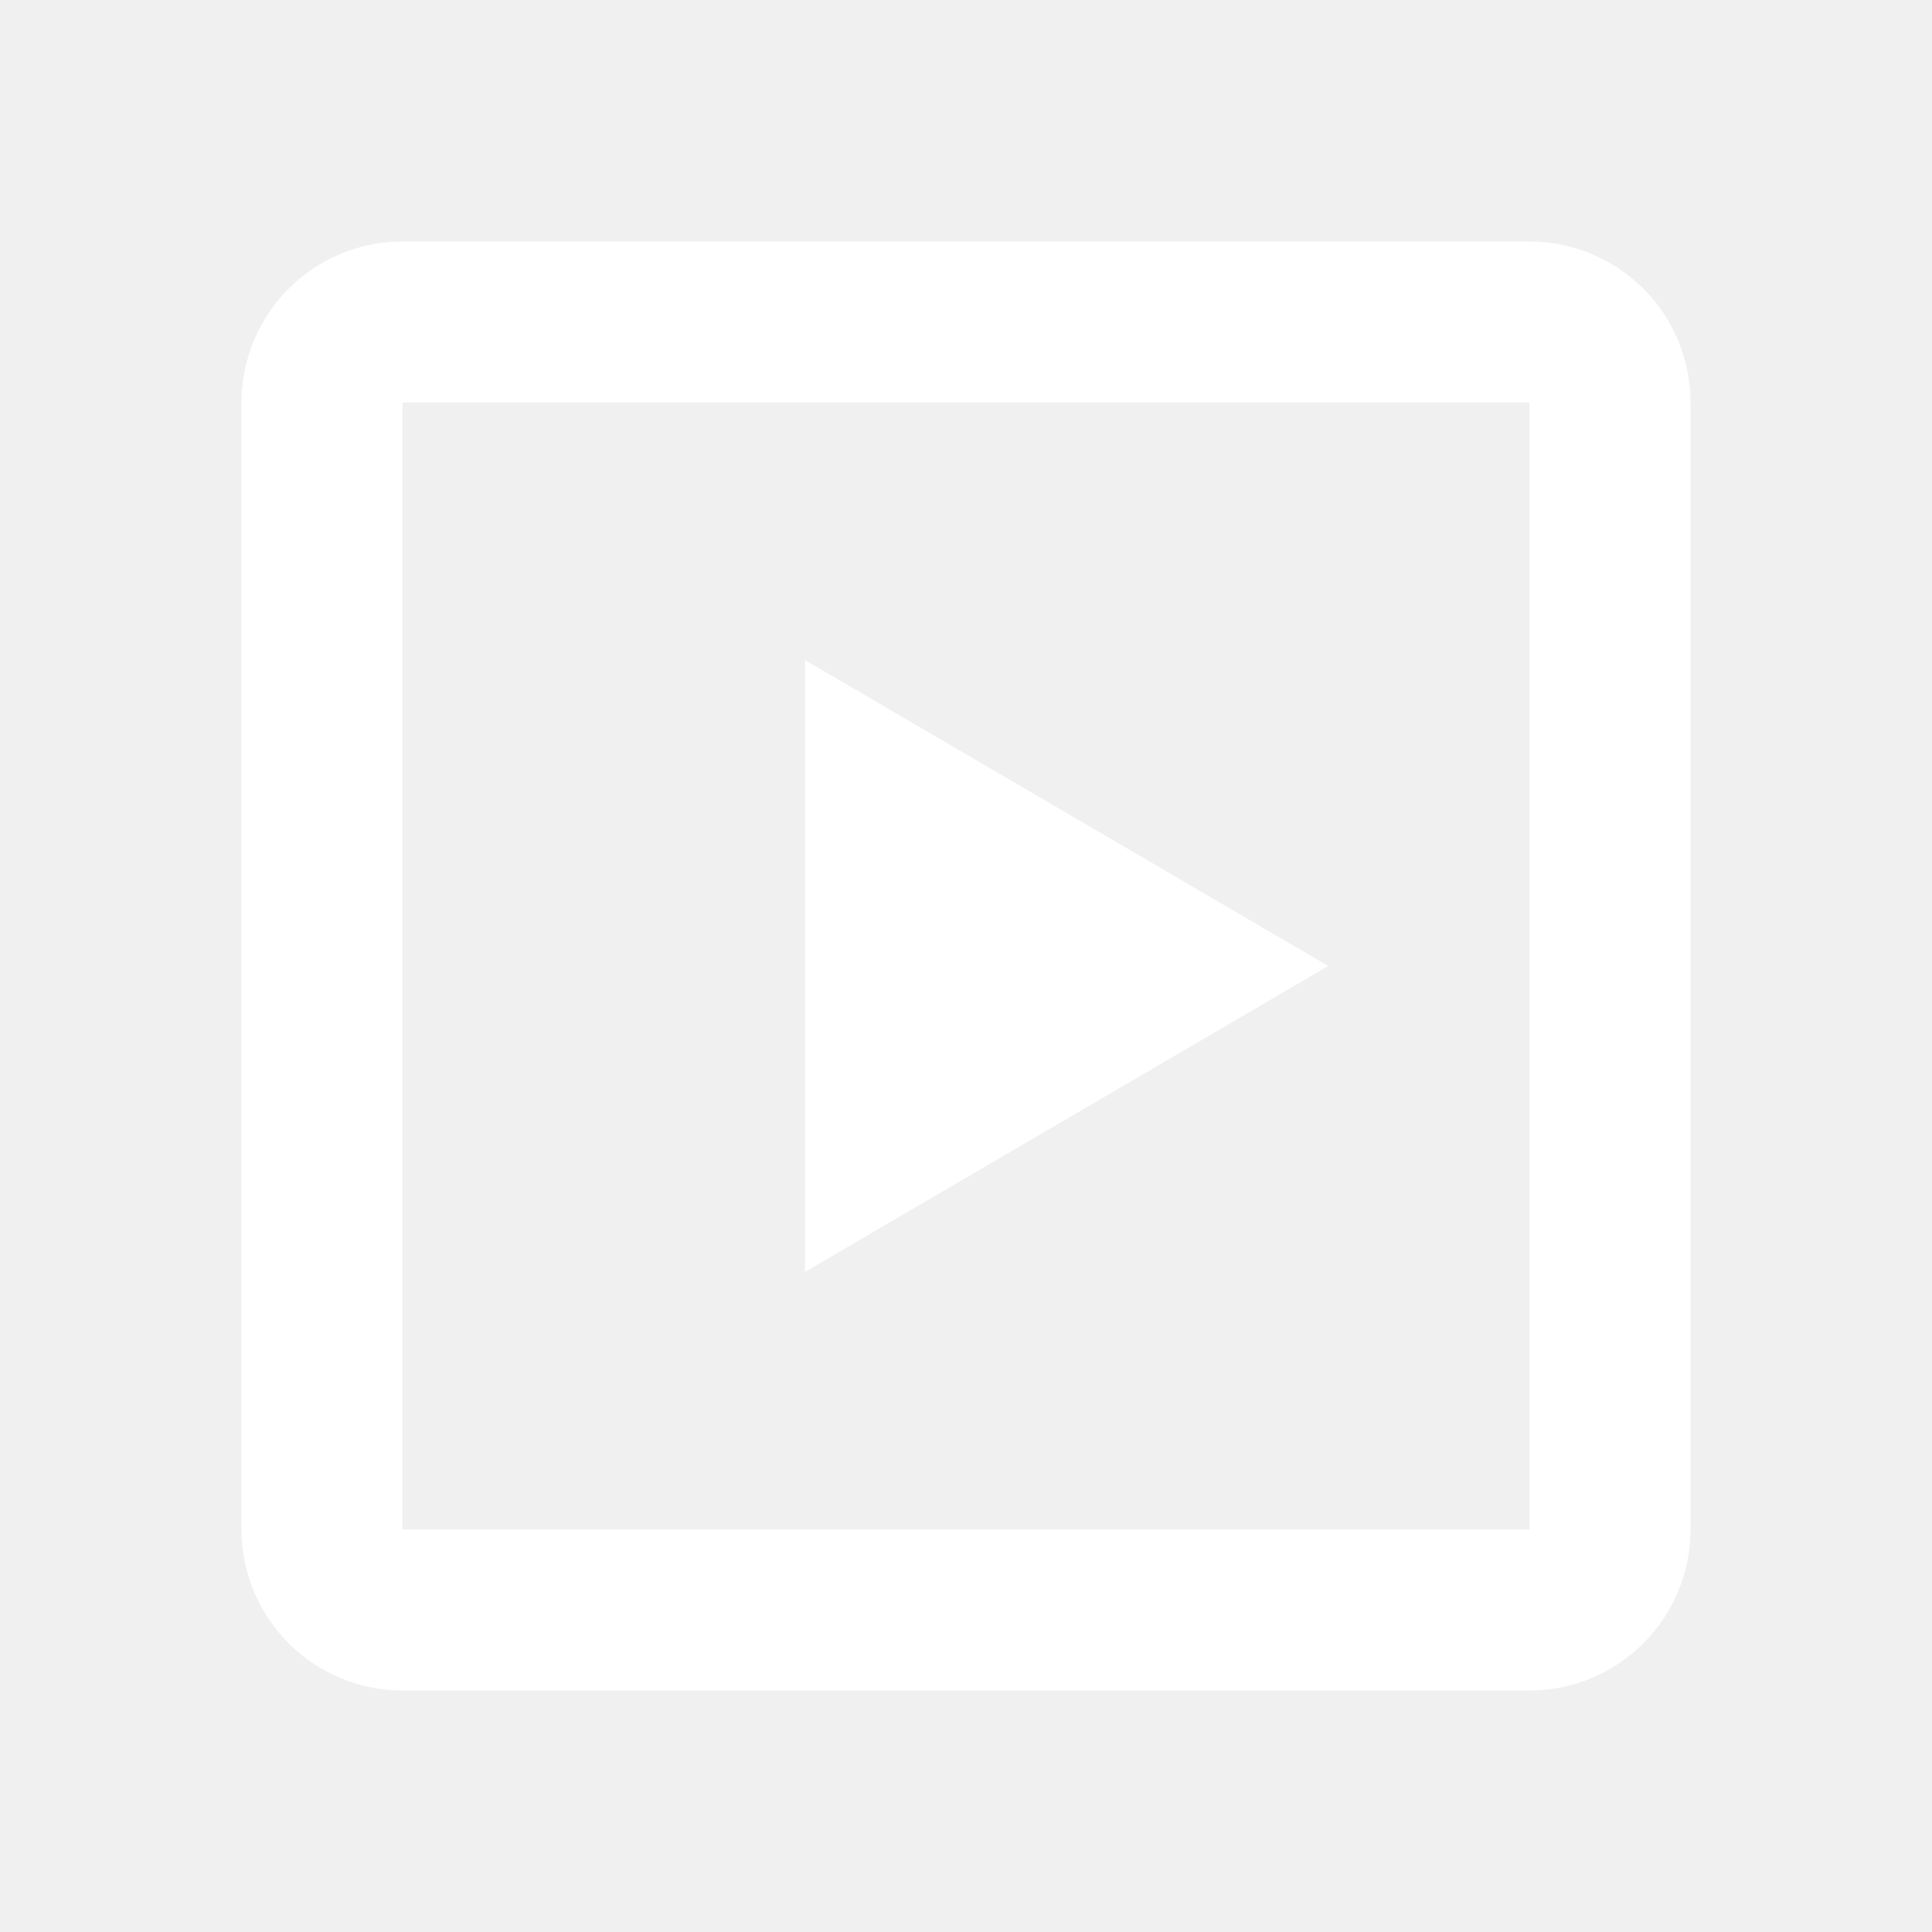
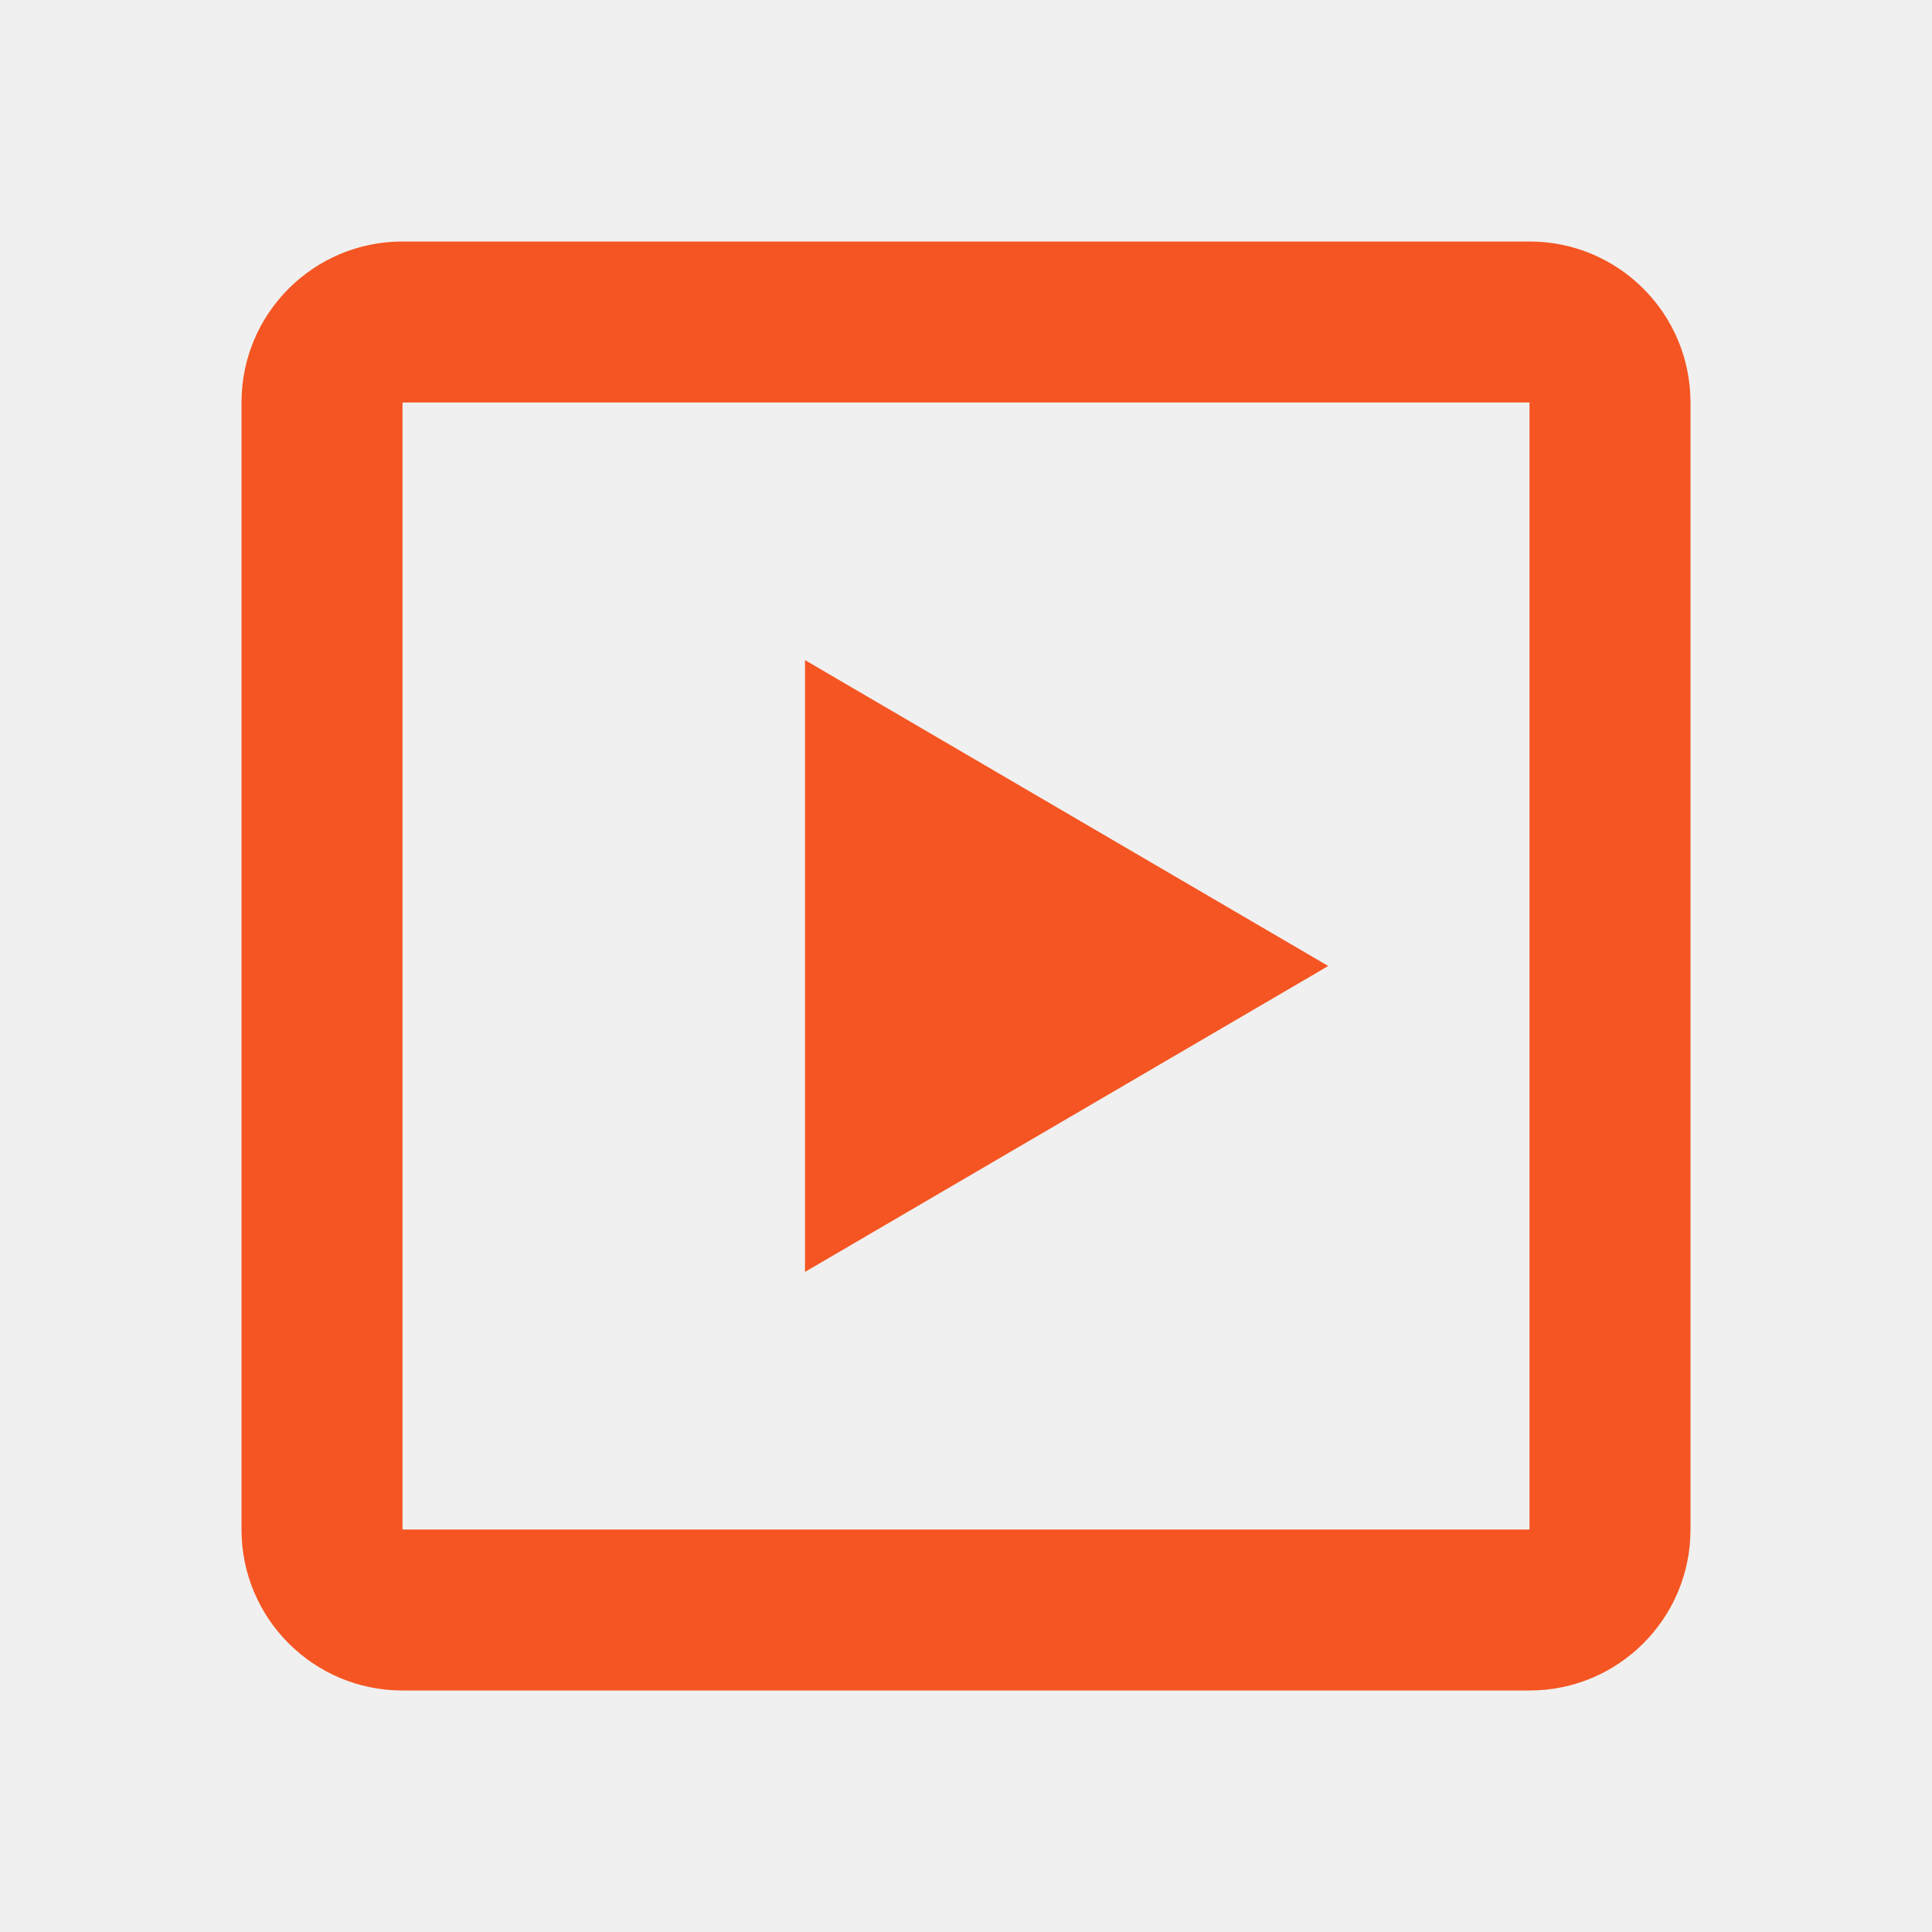
<svg xmlns="http://www.w3.org/2000/svg" width="24" height="24" viewBox="0 0 24 24" fill="none">
-   <path d="M4 5C4 4.448 4.448 4 5 4H19C19.552 4 20 4.448 20 5V19C20 19.552 19.552 20 19 20H5C4.448 20 4 19.552 4 19V5Z" stroke="#fff" stroke-width="2" />
-   <path d="M16.5 12L10 8.2V15.8L16.5 12Z" fill="#fff" />
+   <path fill-rule="evenodd" clip-rule="evenodd" d="M19 5H5L5 19H19V5ZM5 3C3.895 3 3 3.895 3 5V19C3 20.105 3.895 21 5 21H19C20.105 21 21 20.105 21 19V5C21 3.895 20.105 3 19 3H5Z" fill="#F55522" />
+   <path d="M16.5 12L10 8.2V15.8L16.5 12Z" fill="#F55522" />
</svg>
